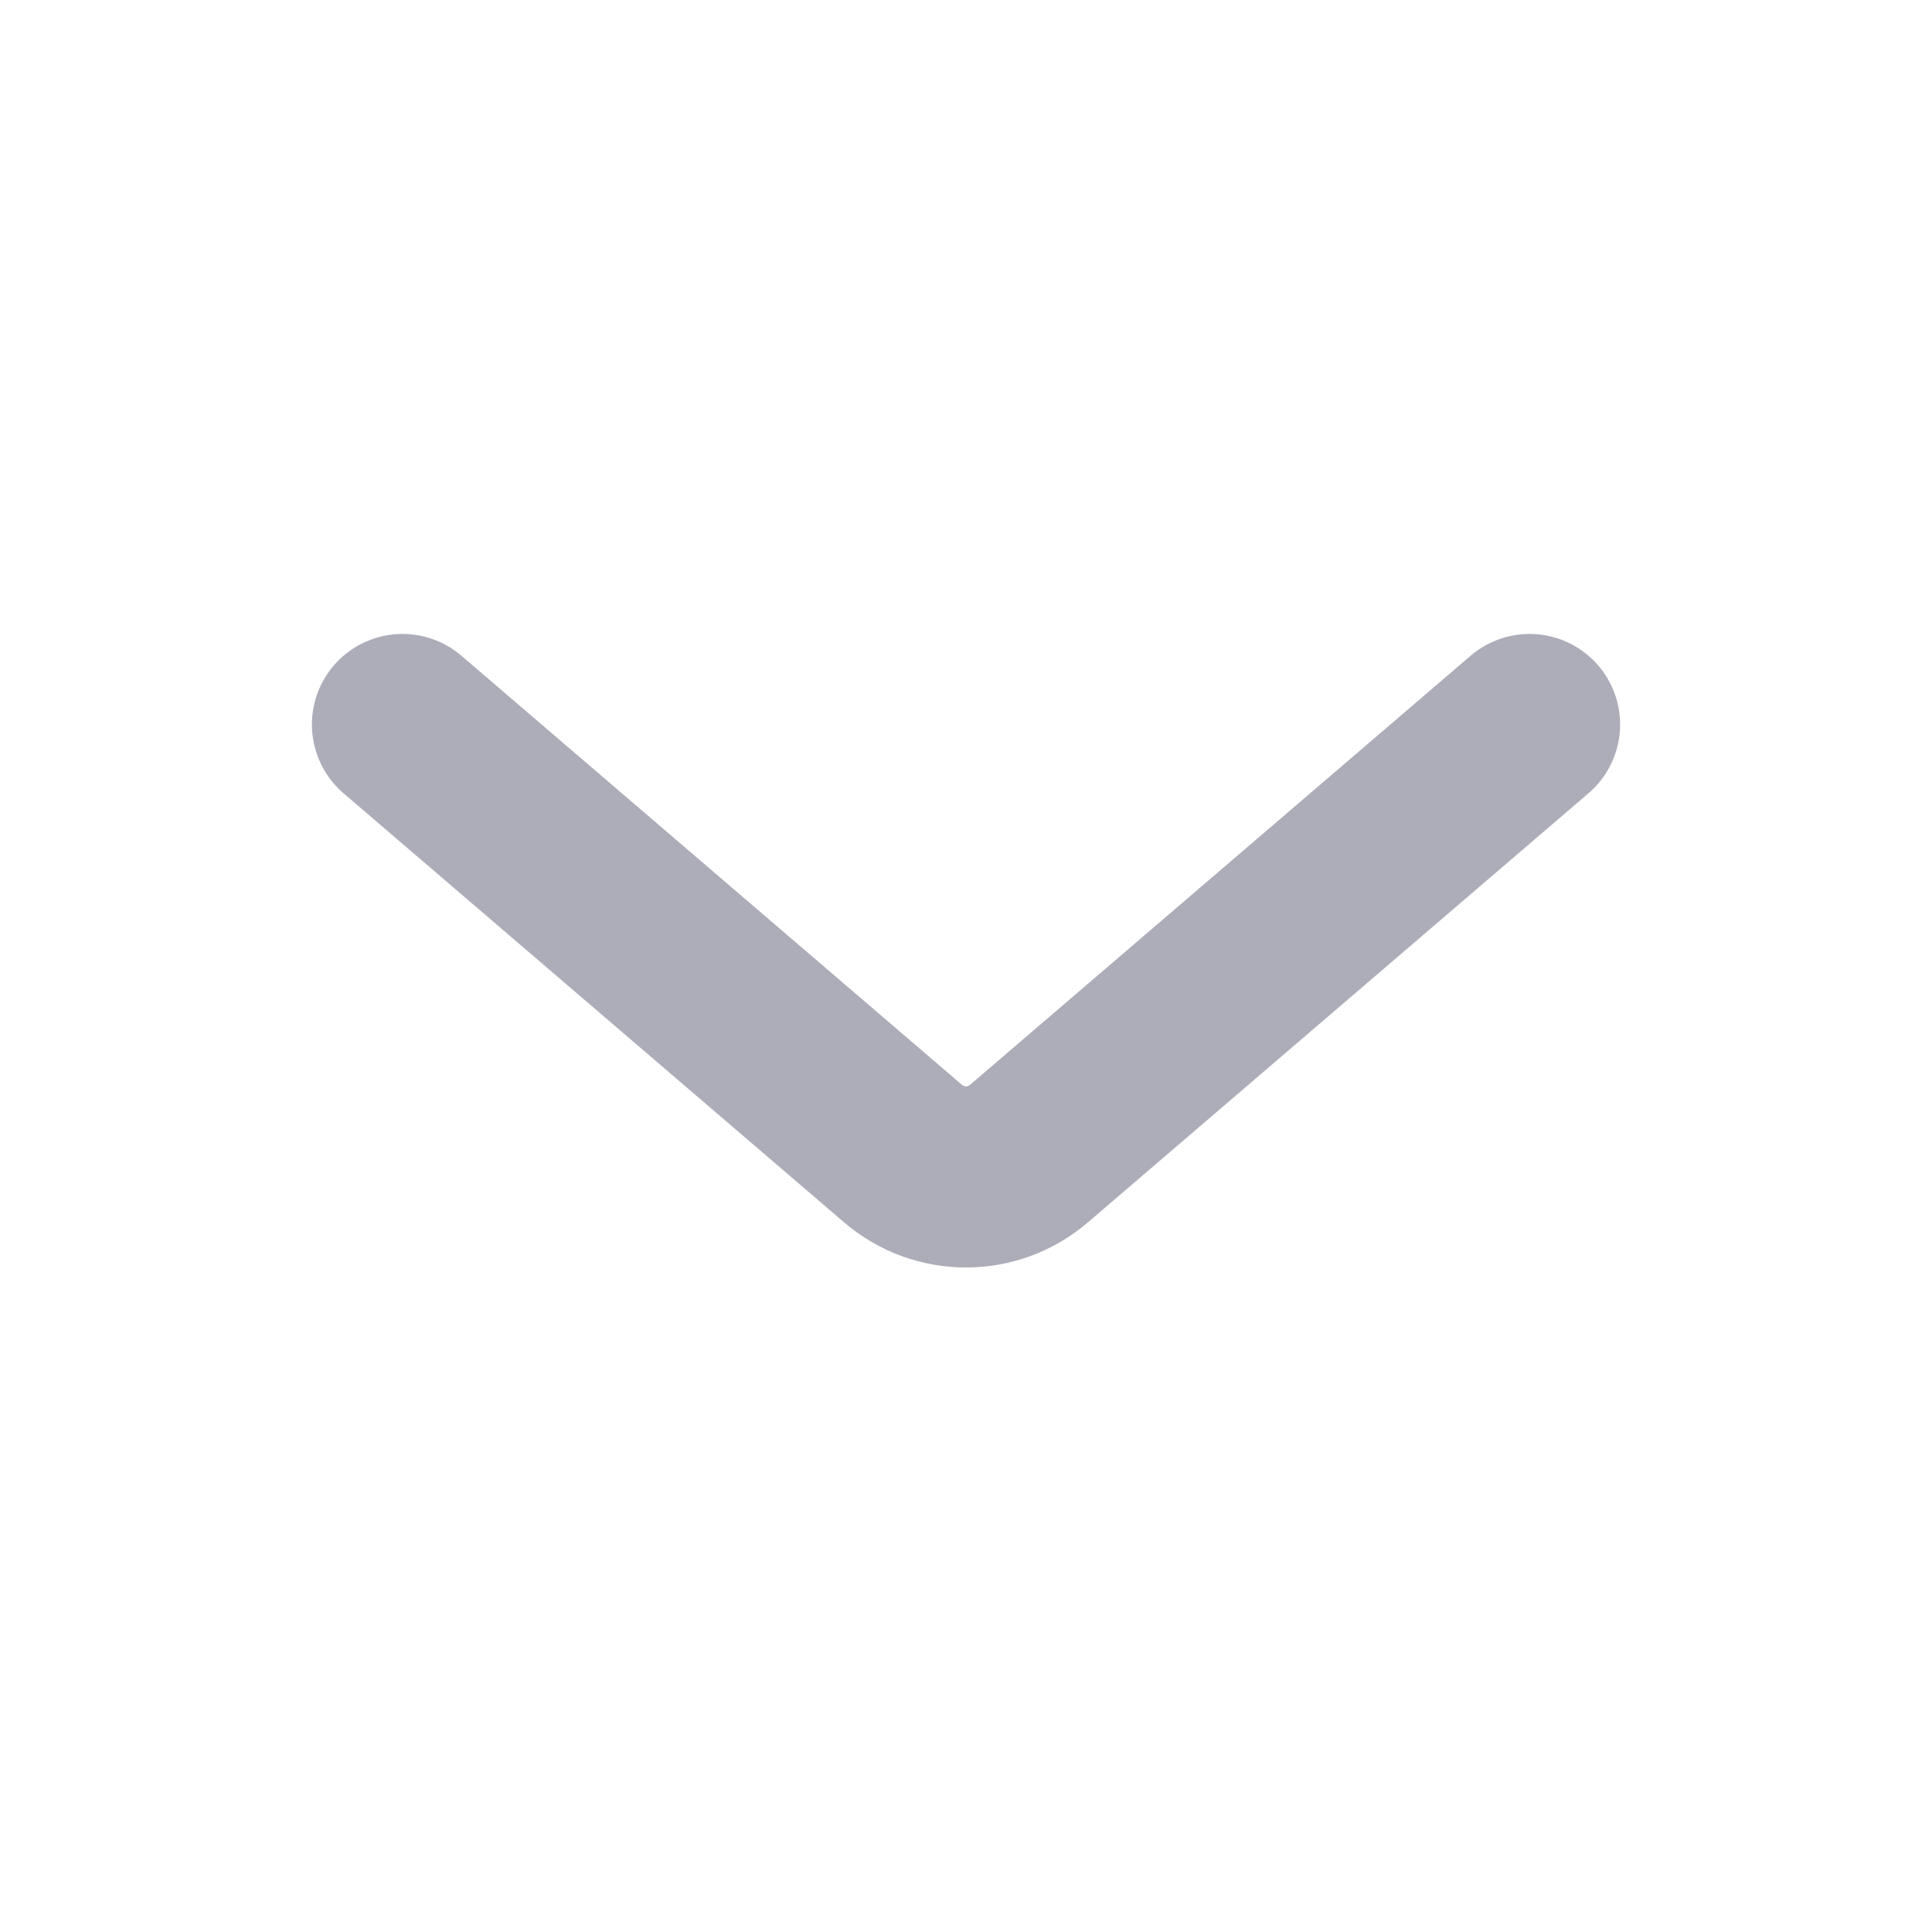
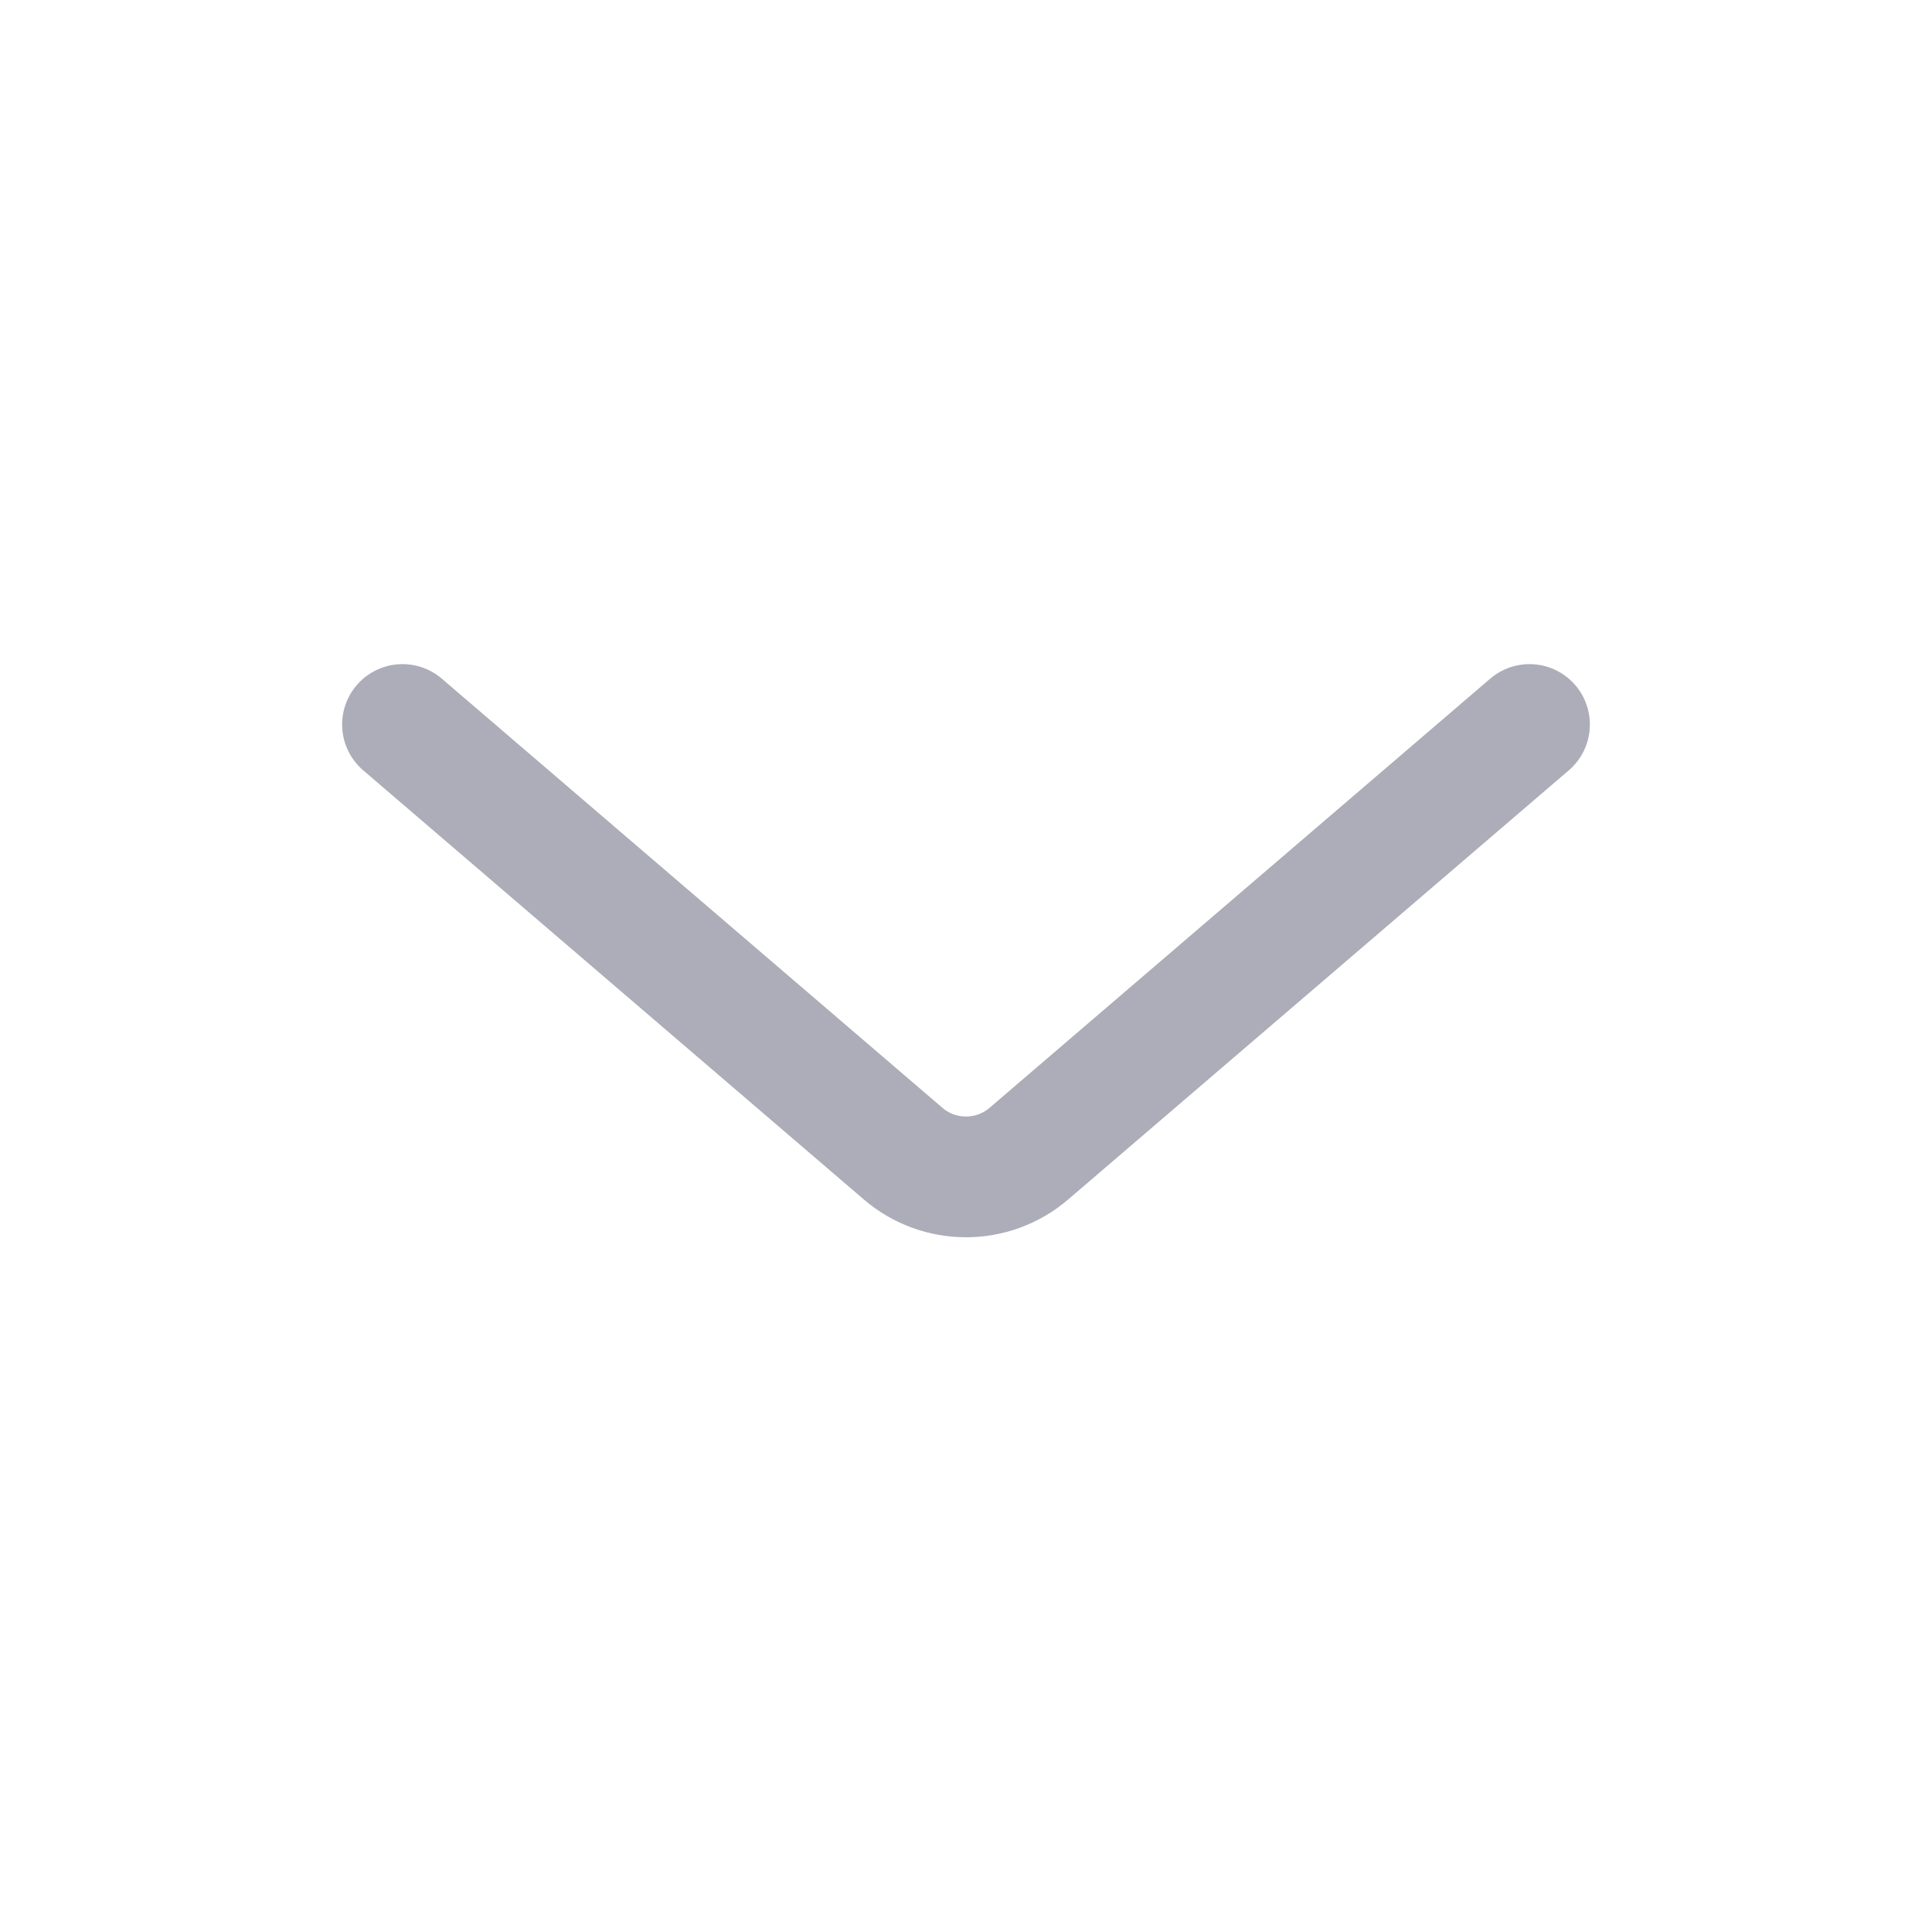
- <svg xmlns="http://www.w3.org/2000/svg" width="16" height="16" viewBox="0 0 16 16" fill="none">
-   <path d="M3.333 6L7.479 9.554C7.779 9.811 8.221 9.811 8.521 9.554L12.667 6" stroke="#ACADB9" stroke-width="1.5" stroke-linecap="round" />
+ <svg xmlns="http://www.w3.org/2000/svg" width="24" height="24" viewBox="0 0 24 24" fill="none">
+   <path d="M5 9L11.219 14.331C11.668 14.716 12.332 14.716 12.781 14.331L19 9" stroke="#ACADB9" stroke-width="1.5" stroke-linecap="round" />
</svg>
